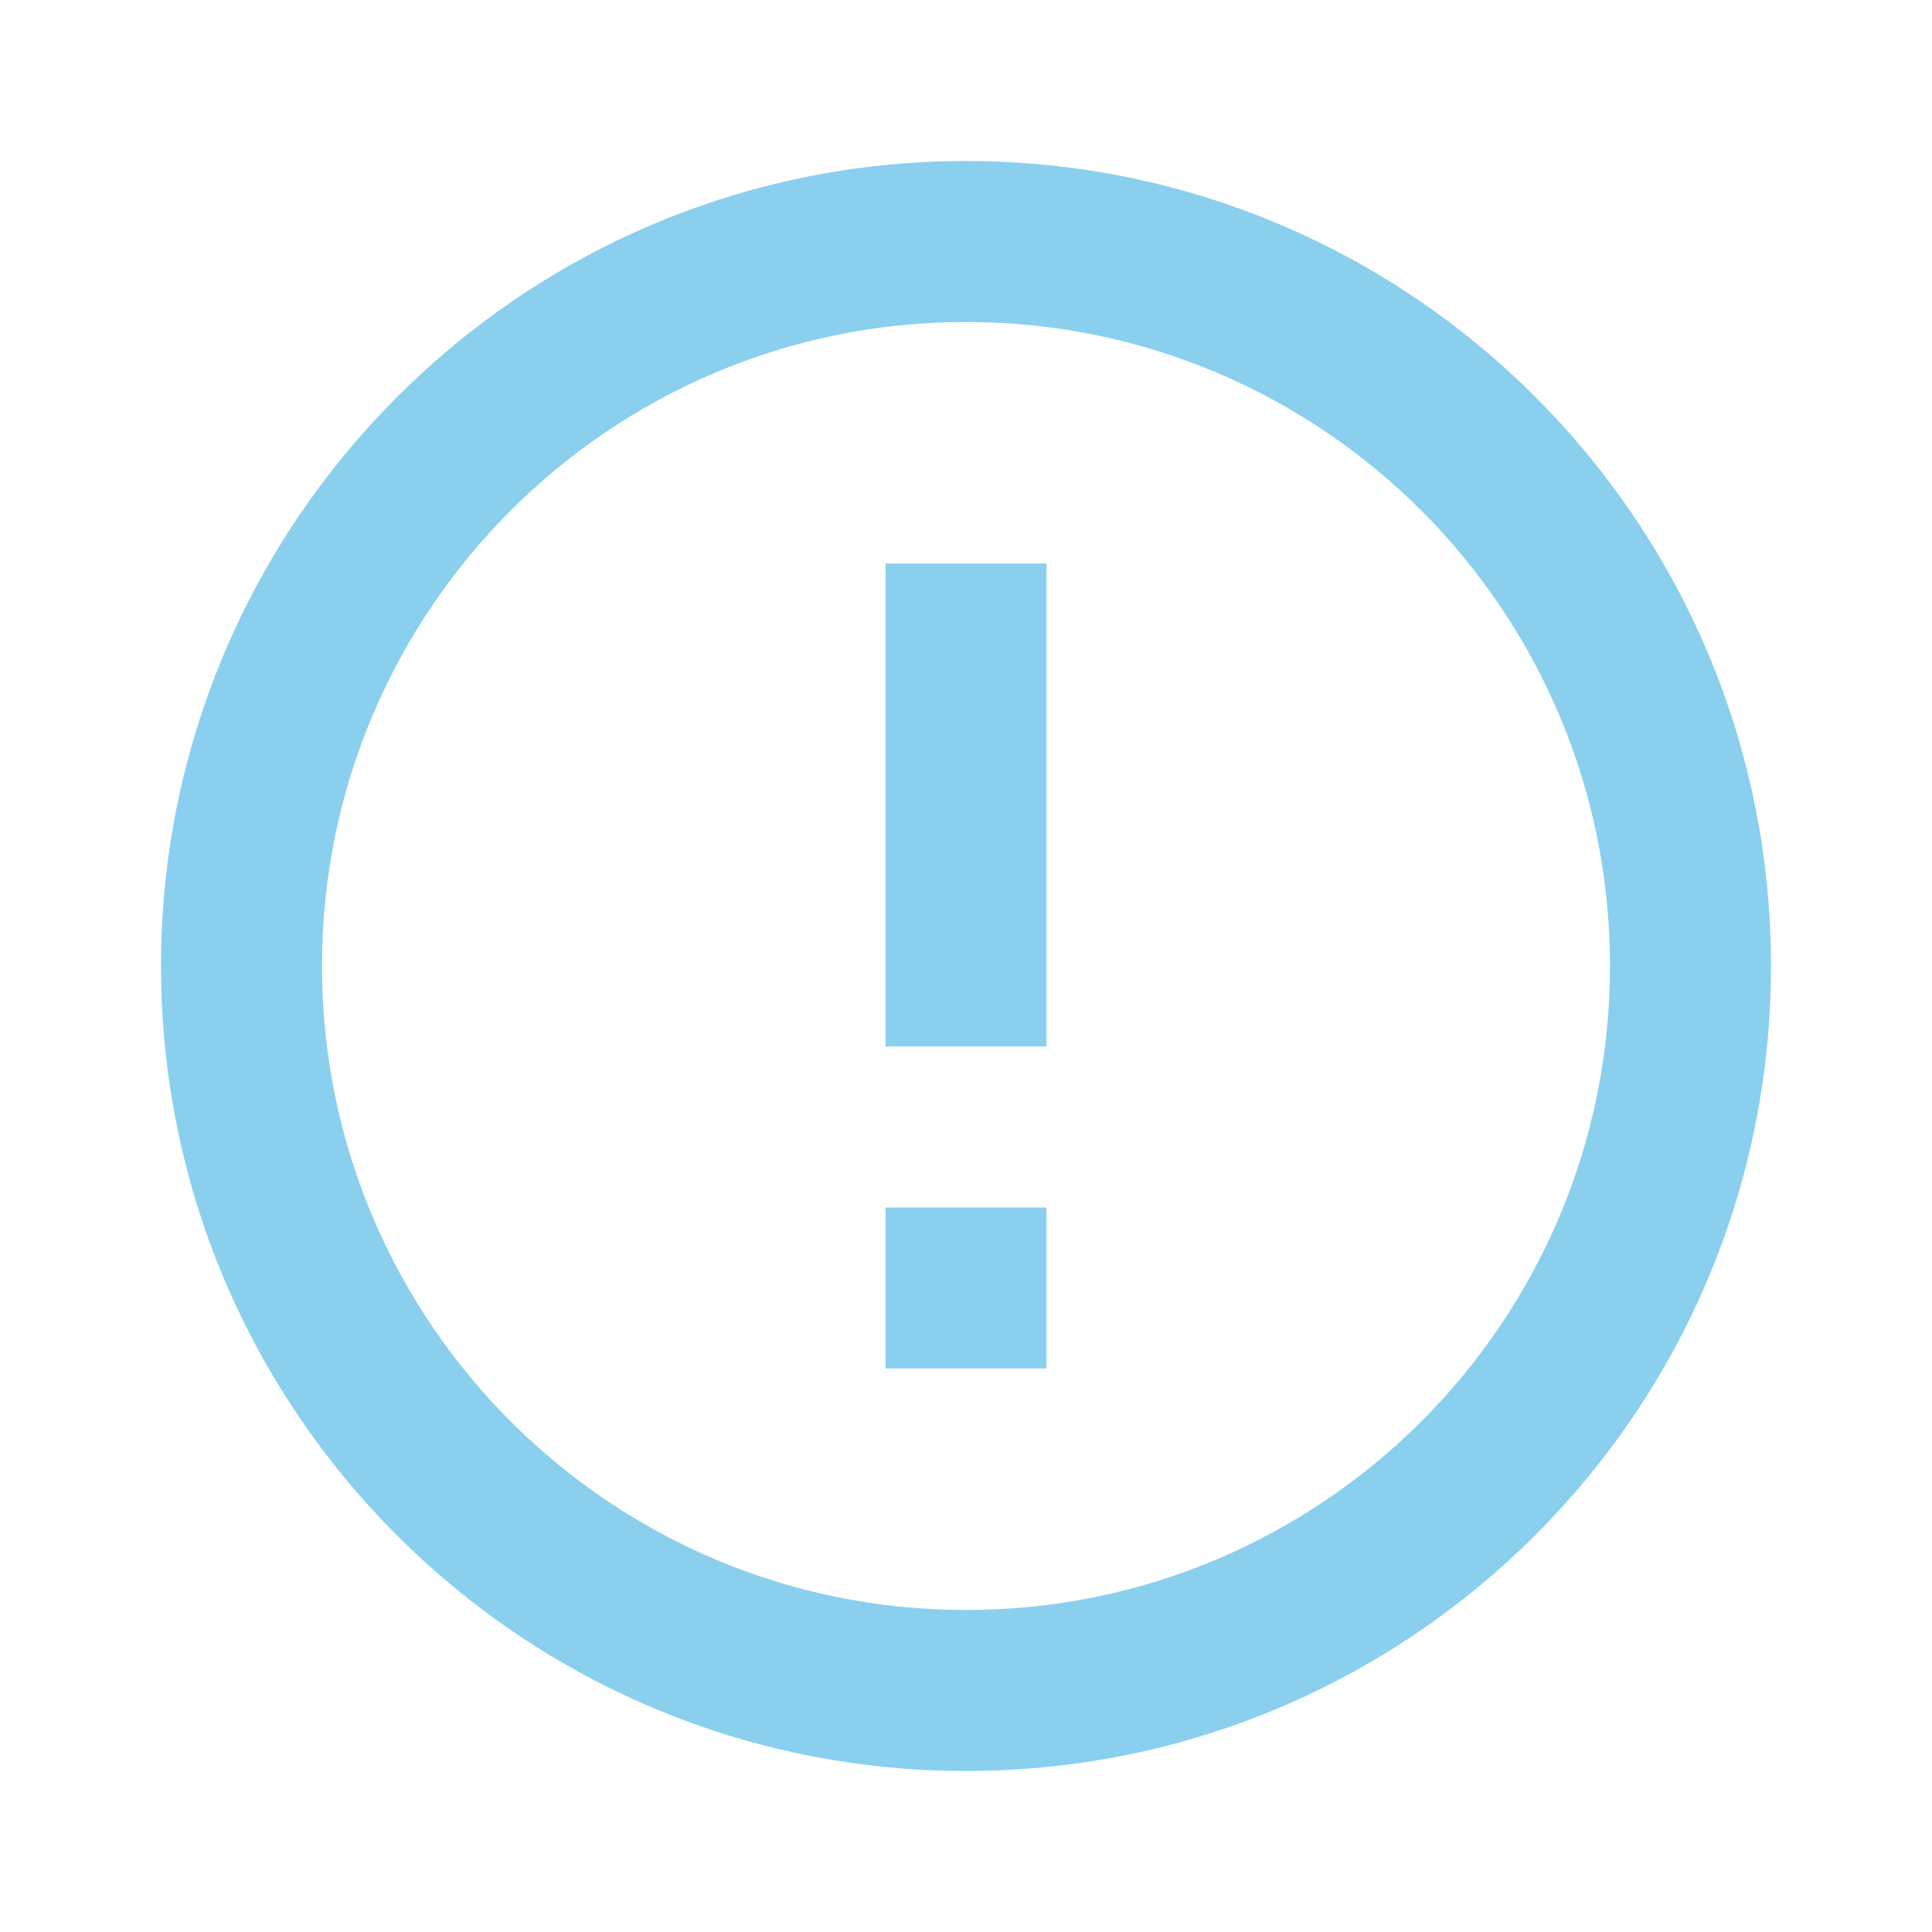
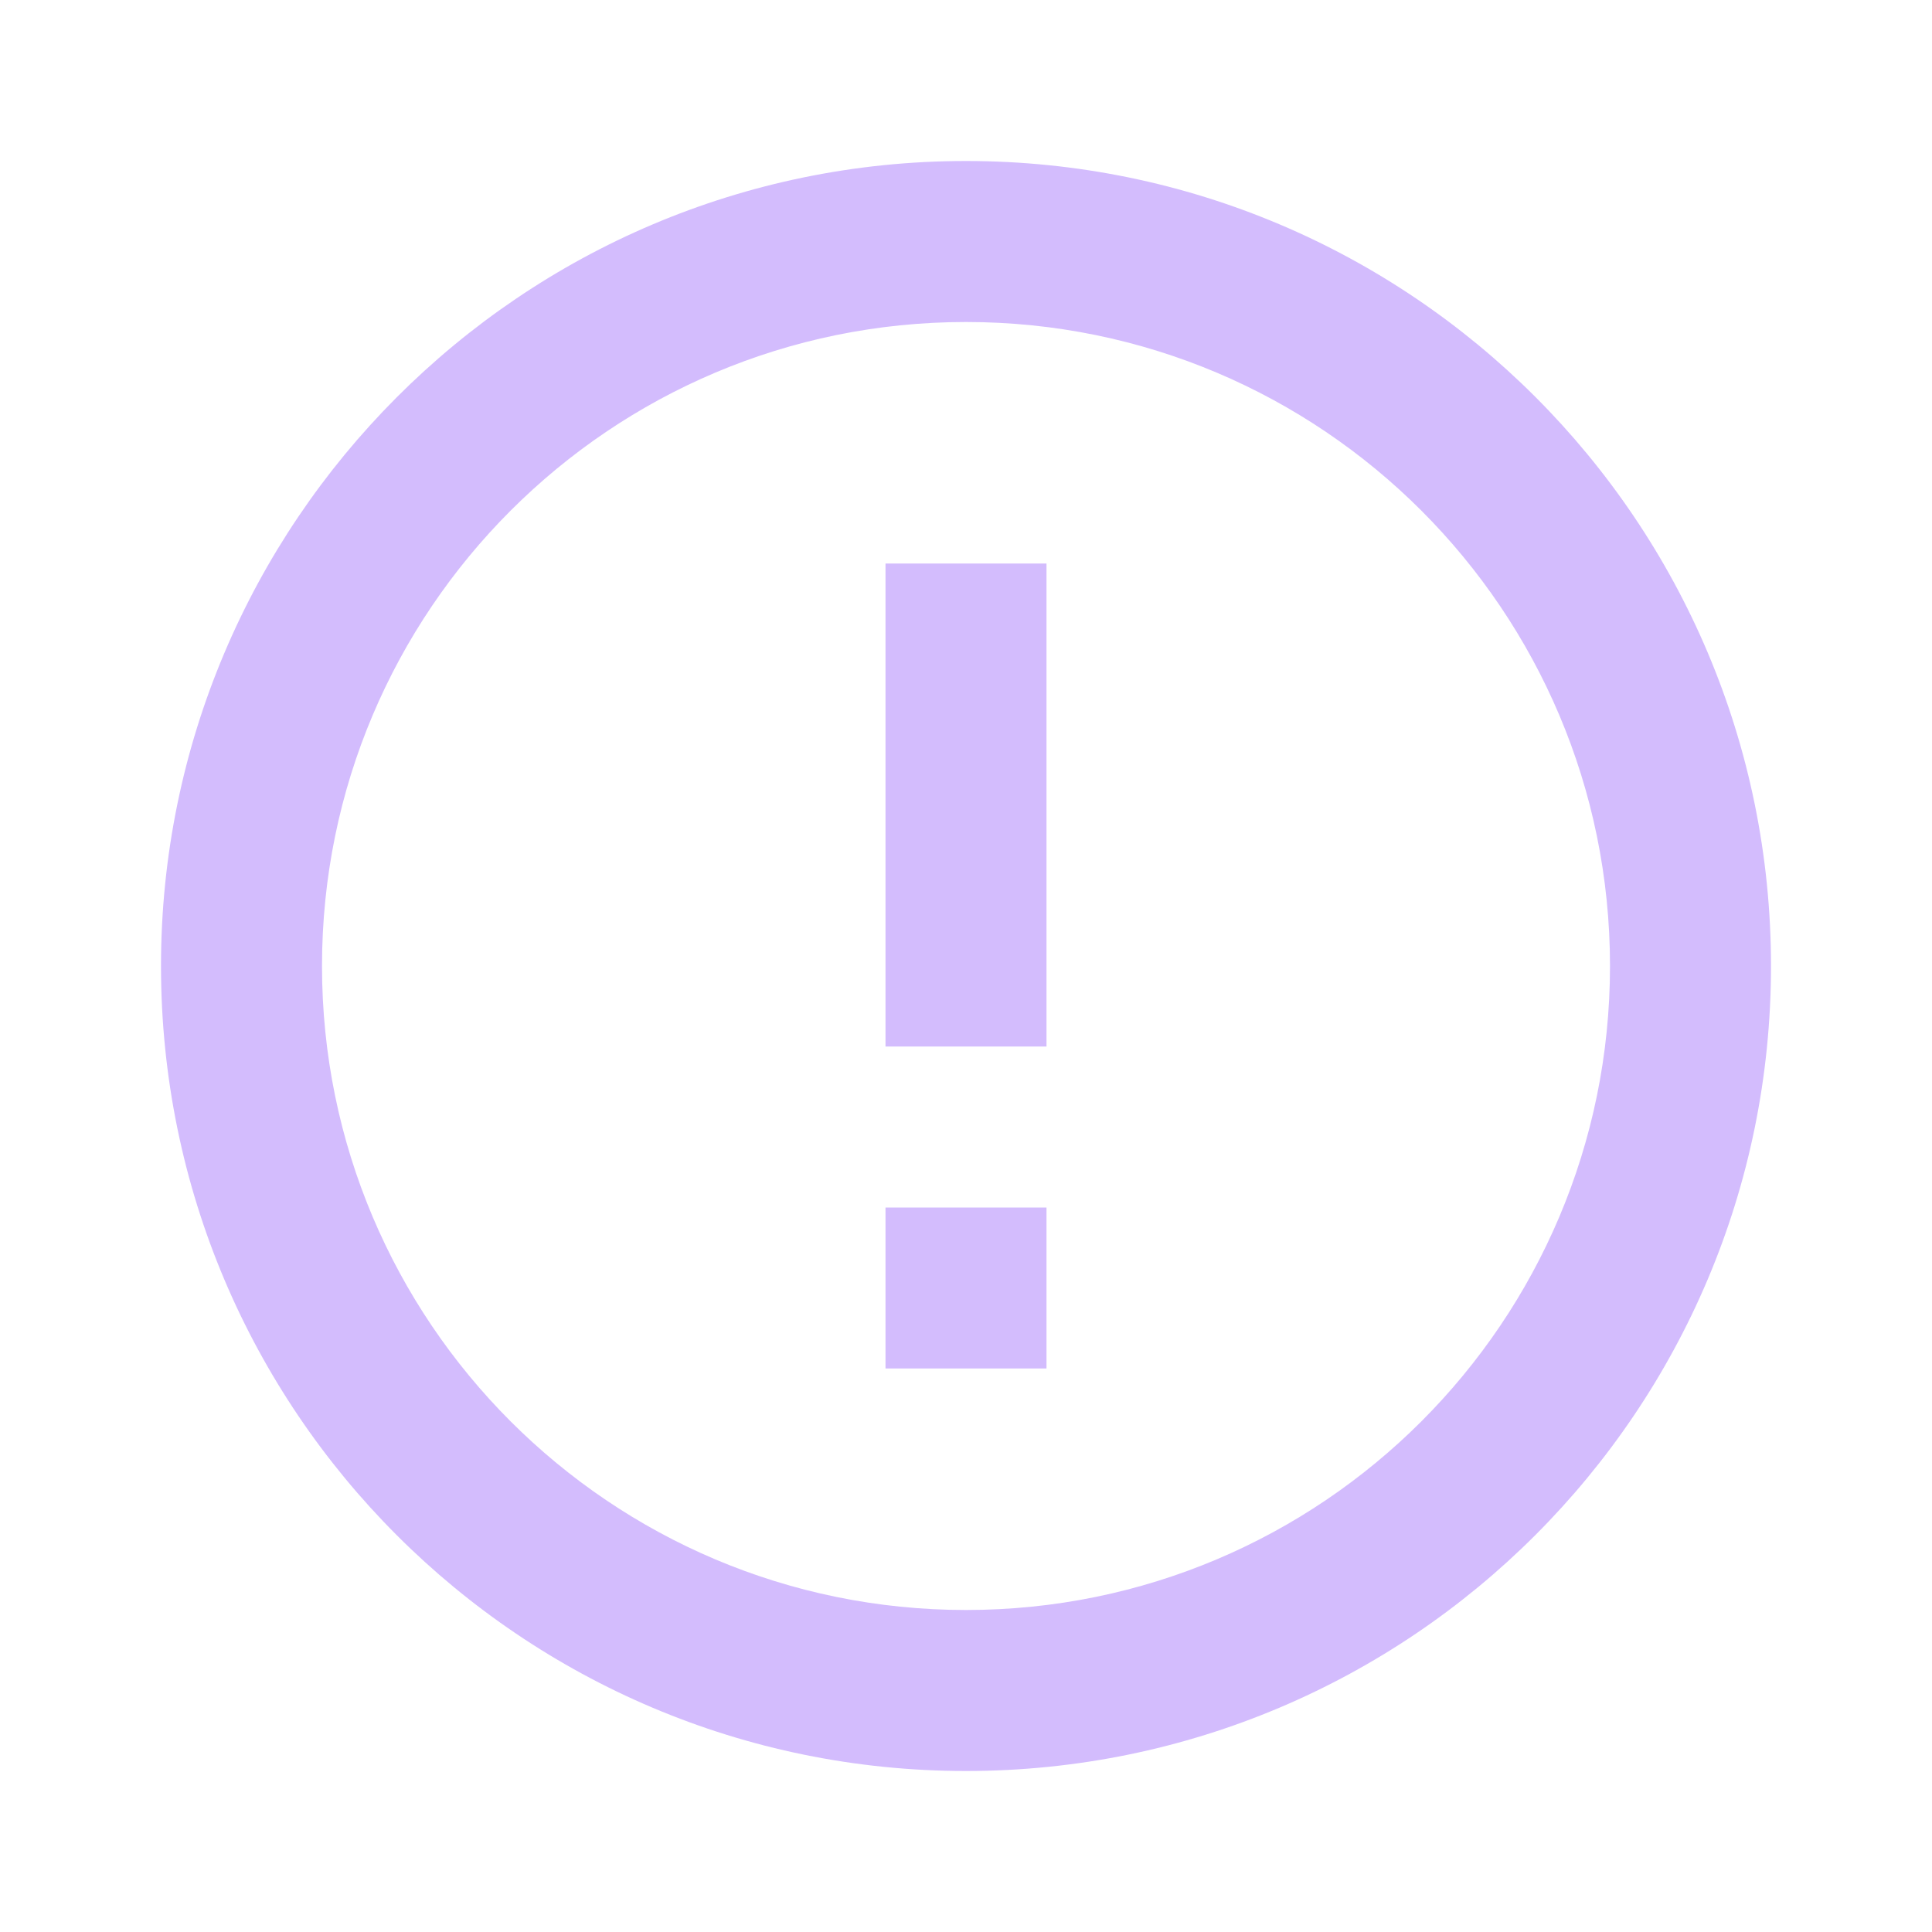
- <svg xmlns="http://www.w3.org/2000/svg" fill="#8AD0EE" preserveAspectRatio="xMidYMid meet" id="mdi-alert-circle-outline" viewBox="0 0 24 24">
+ <svg xmlns="http://www.w3.org/2000/svg" fill="#D3BCFD" preserveAspectRatio="xMidYMid meet" id="mdi-alert-circle-outline" viewBox="0 0 24 24">
  <path d="M11,15H13V17H11V15M11,7H13V13H11V7M12,2C6.47,2 2,6.5 2,12A10,10 0 0,0 12,22A10,10 0 0,0 22,12A10,10 0 0,0 12,2M12,20A8,8 0 0,1 4,12A8,8 0 0,1 12,4A8,8 0 0,1 20,12A8,8 0 0,1 12,20Z" />
</svg>
